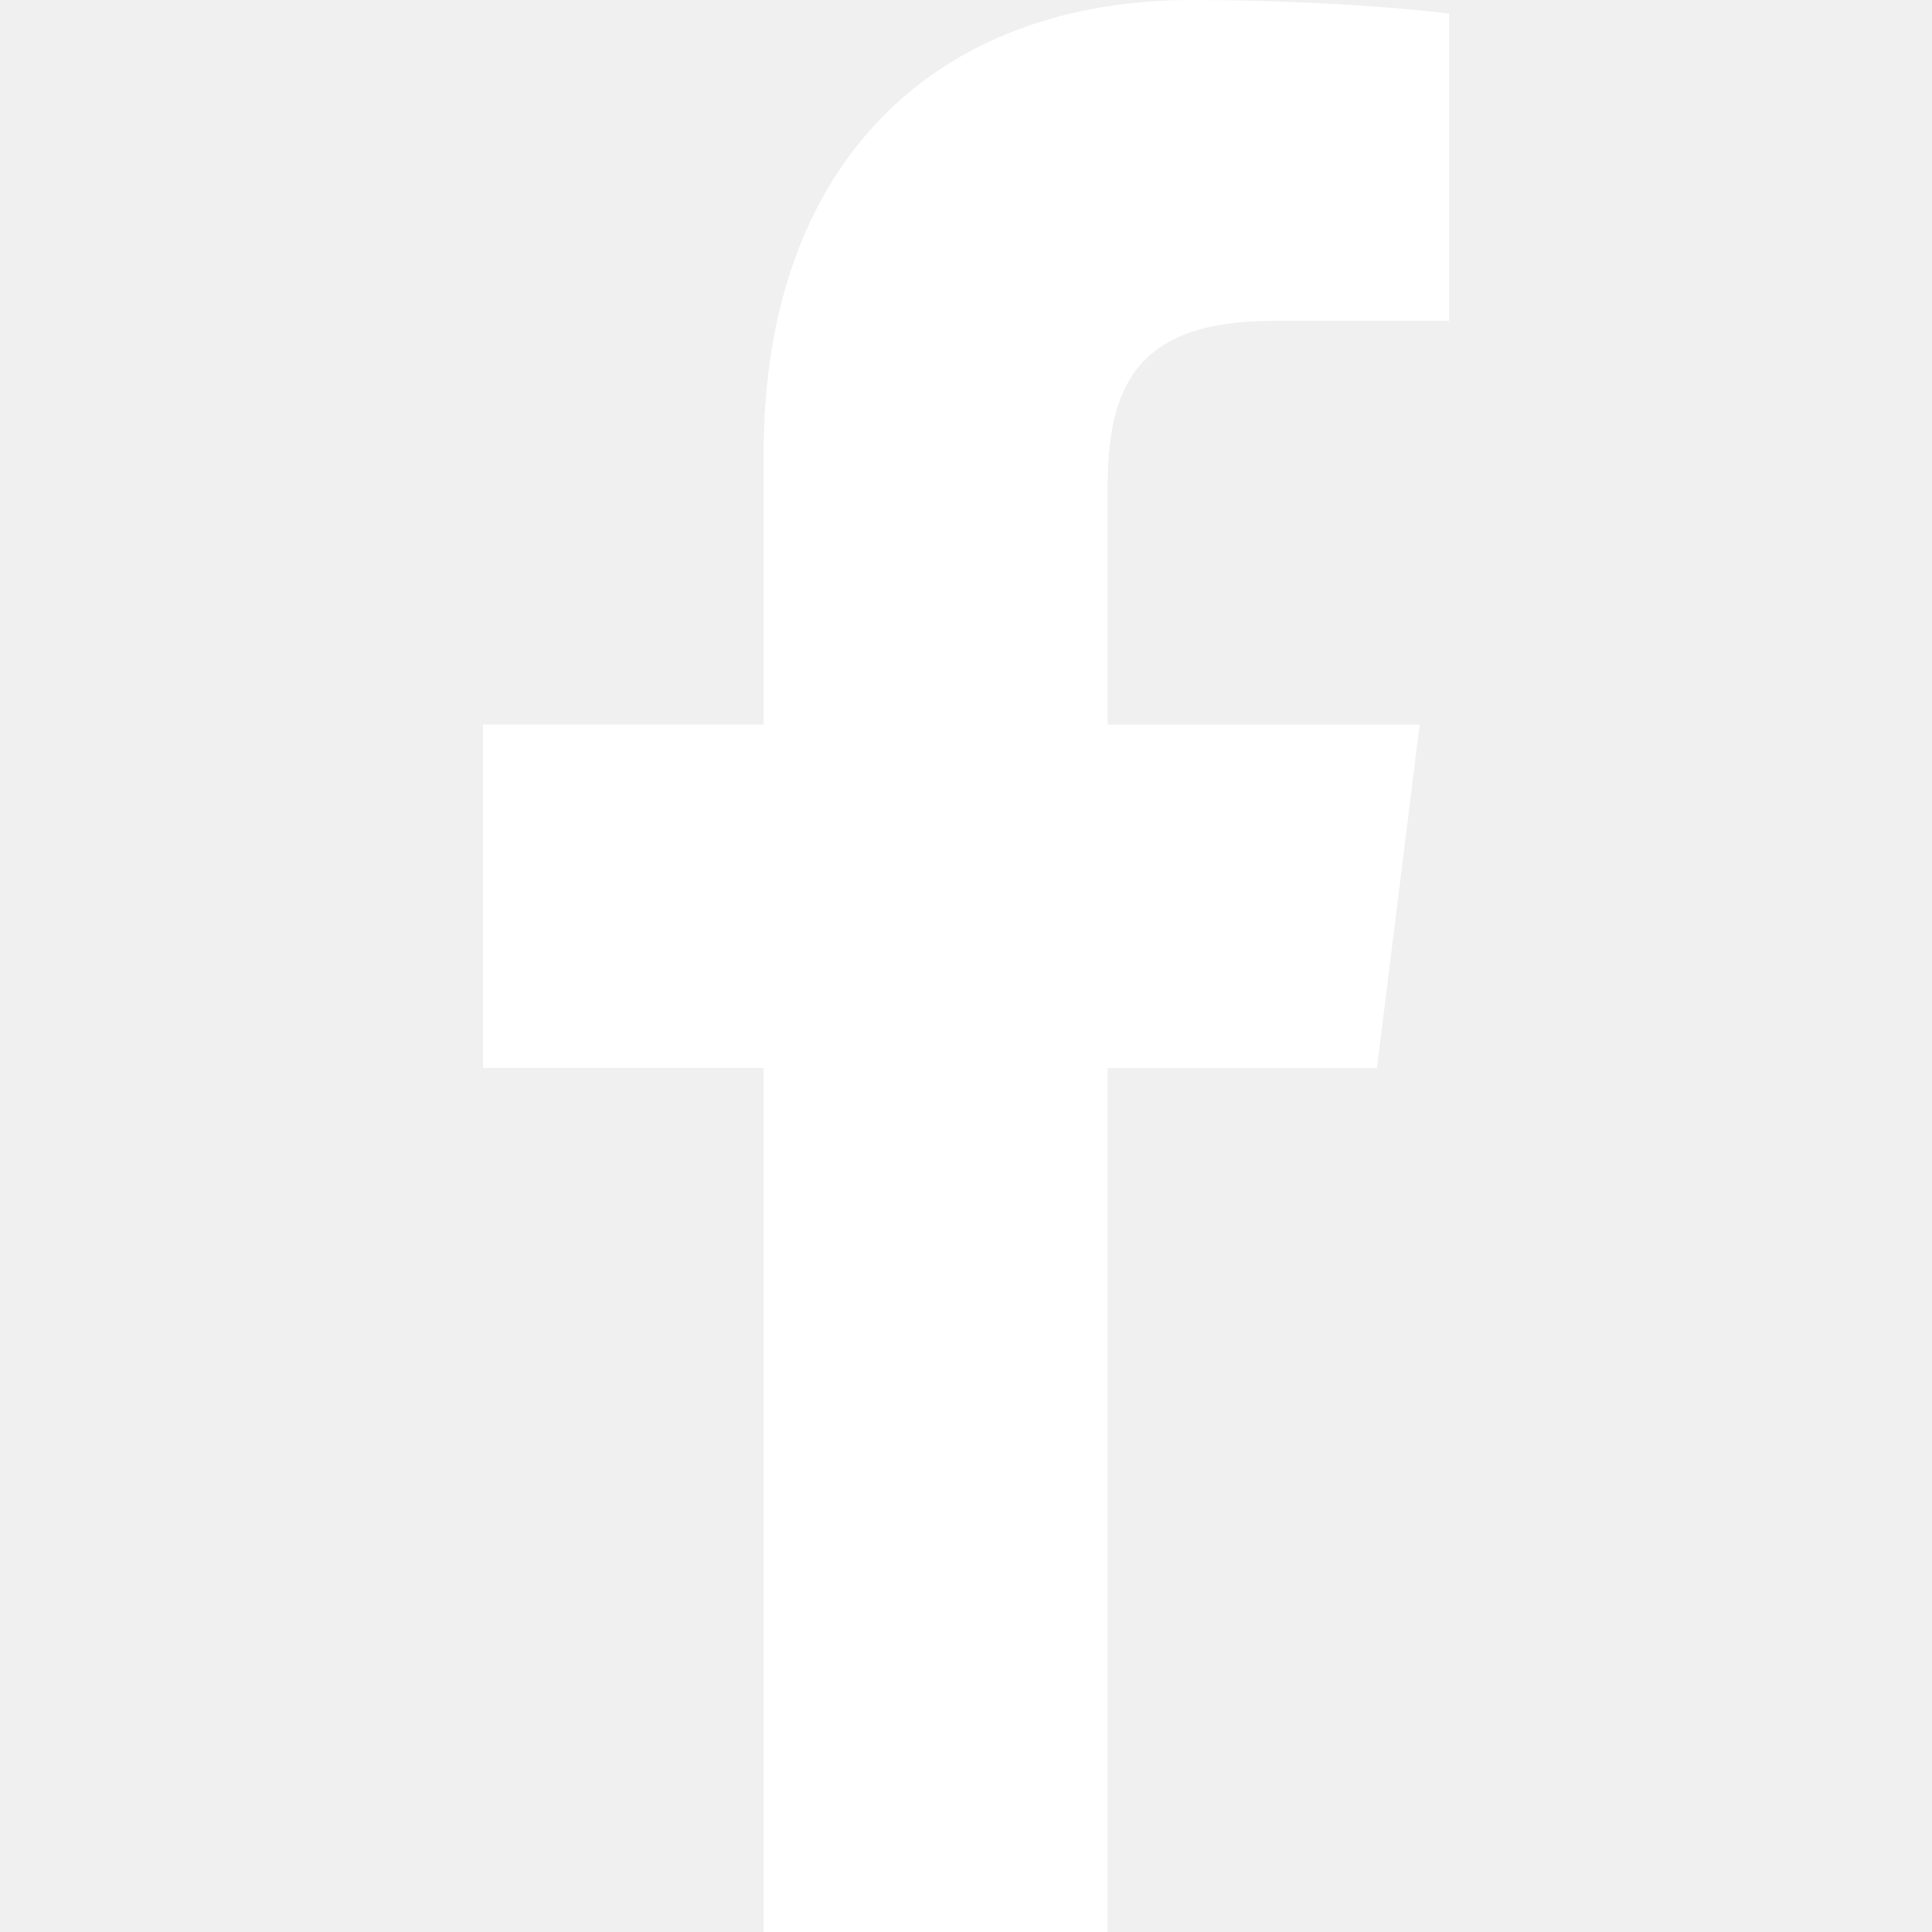
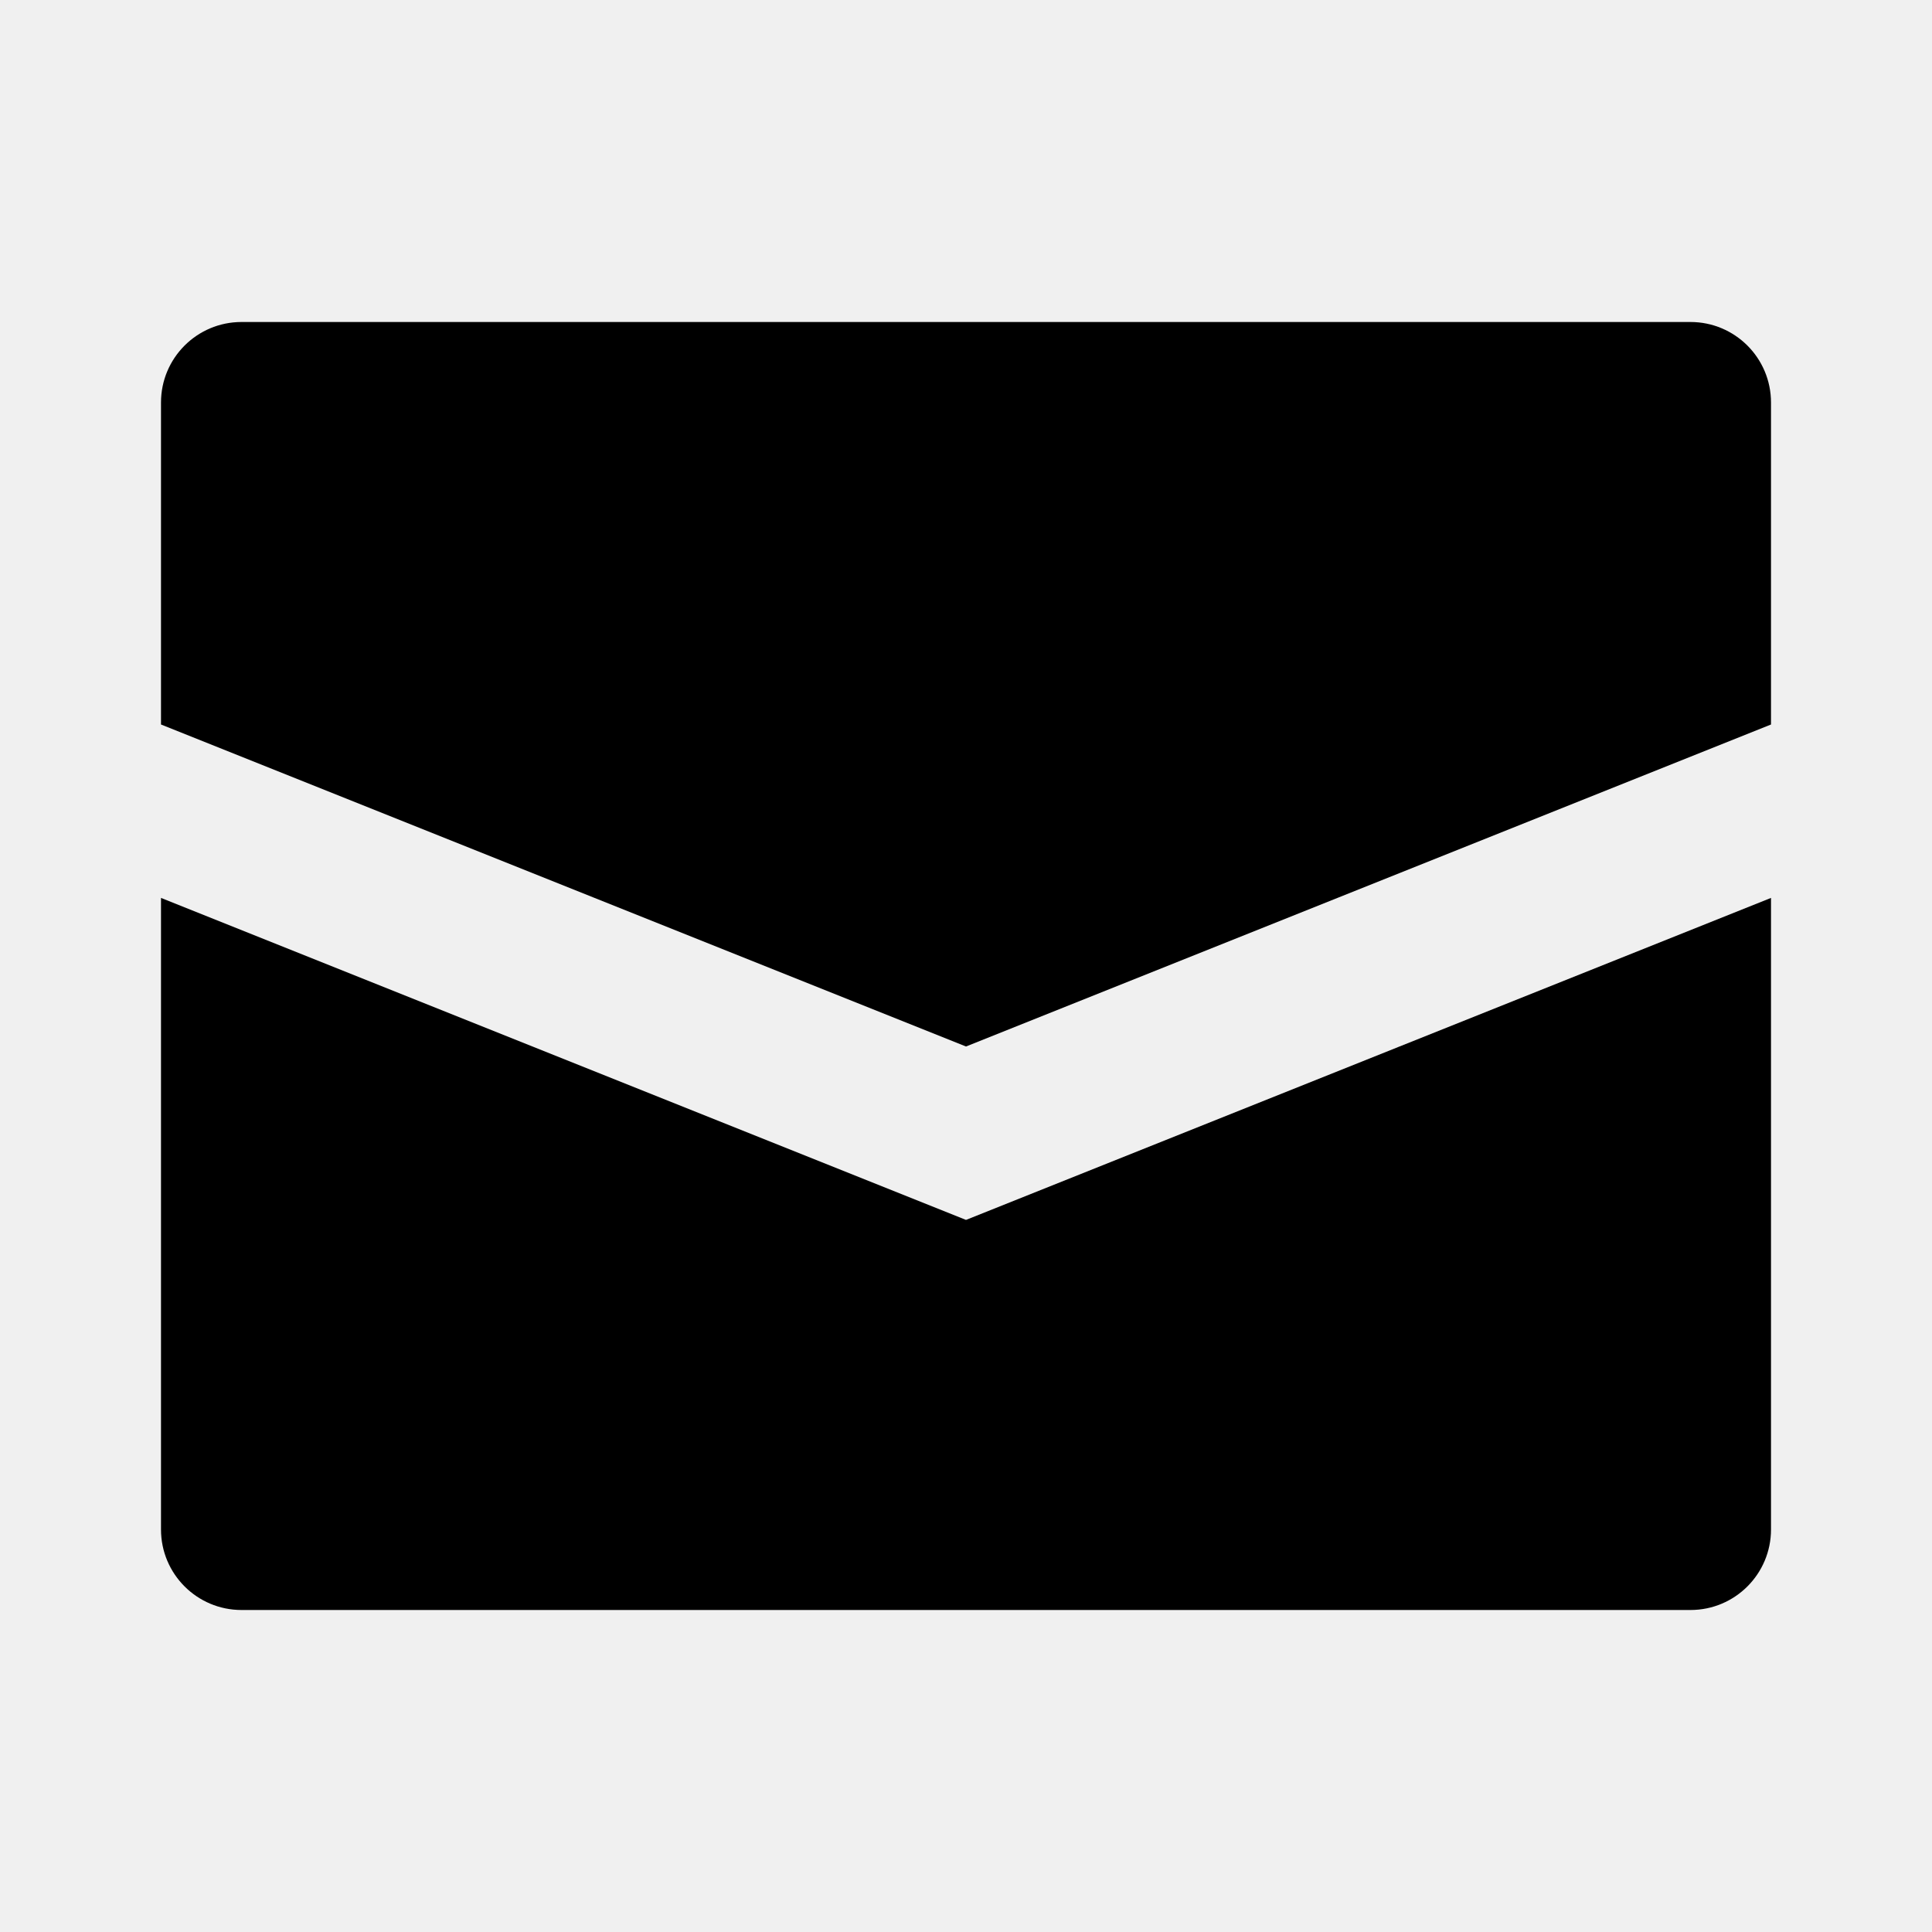
- <svg xmlns="http://www.w3.org/2000/svg" width="16" height="16" viewBox="0 0 16 16" fill="none">
-   <path d="M10.54 2.657H12.001V0.113C11.749 0.078 10.882 0 9.873 0C7.767 0 6.324 1.325 6.324 3.759V6H4V8.844H6.324V16H9.173V8.845H11.403L11.757 6.001H9.173V4.041C9.173 3.219 9.395 2.657 10.54 2.657V2.657Z" fill="white" />
+ <svg xmlns="http://www.w3.org/2000/svg" fill="#000000" width="800px" height="800px" viewBox="0 0 24 24">
+   <path d="M22,5V9L12,13,2,9V5A1,1,0,0,1,3,4H21A1,1,0,0,1,22,5ZM2,11.154V19a1,1,0,0,0,1,1H21a1,1,0,0,0,1-1V11.154l-10,4Z" />
</svg>
